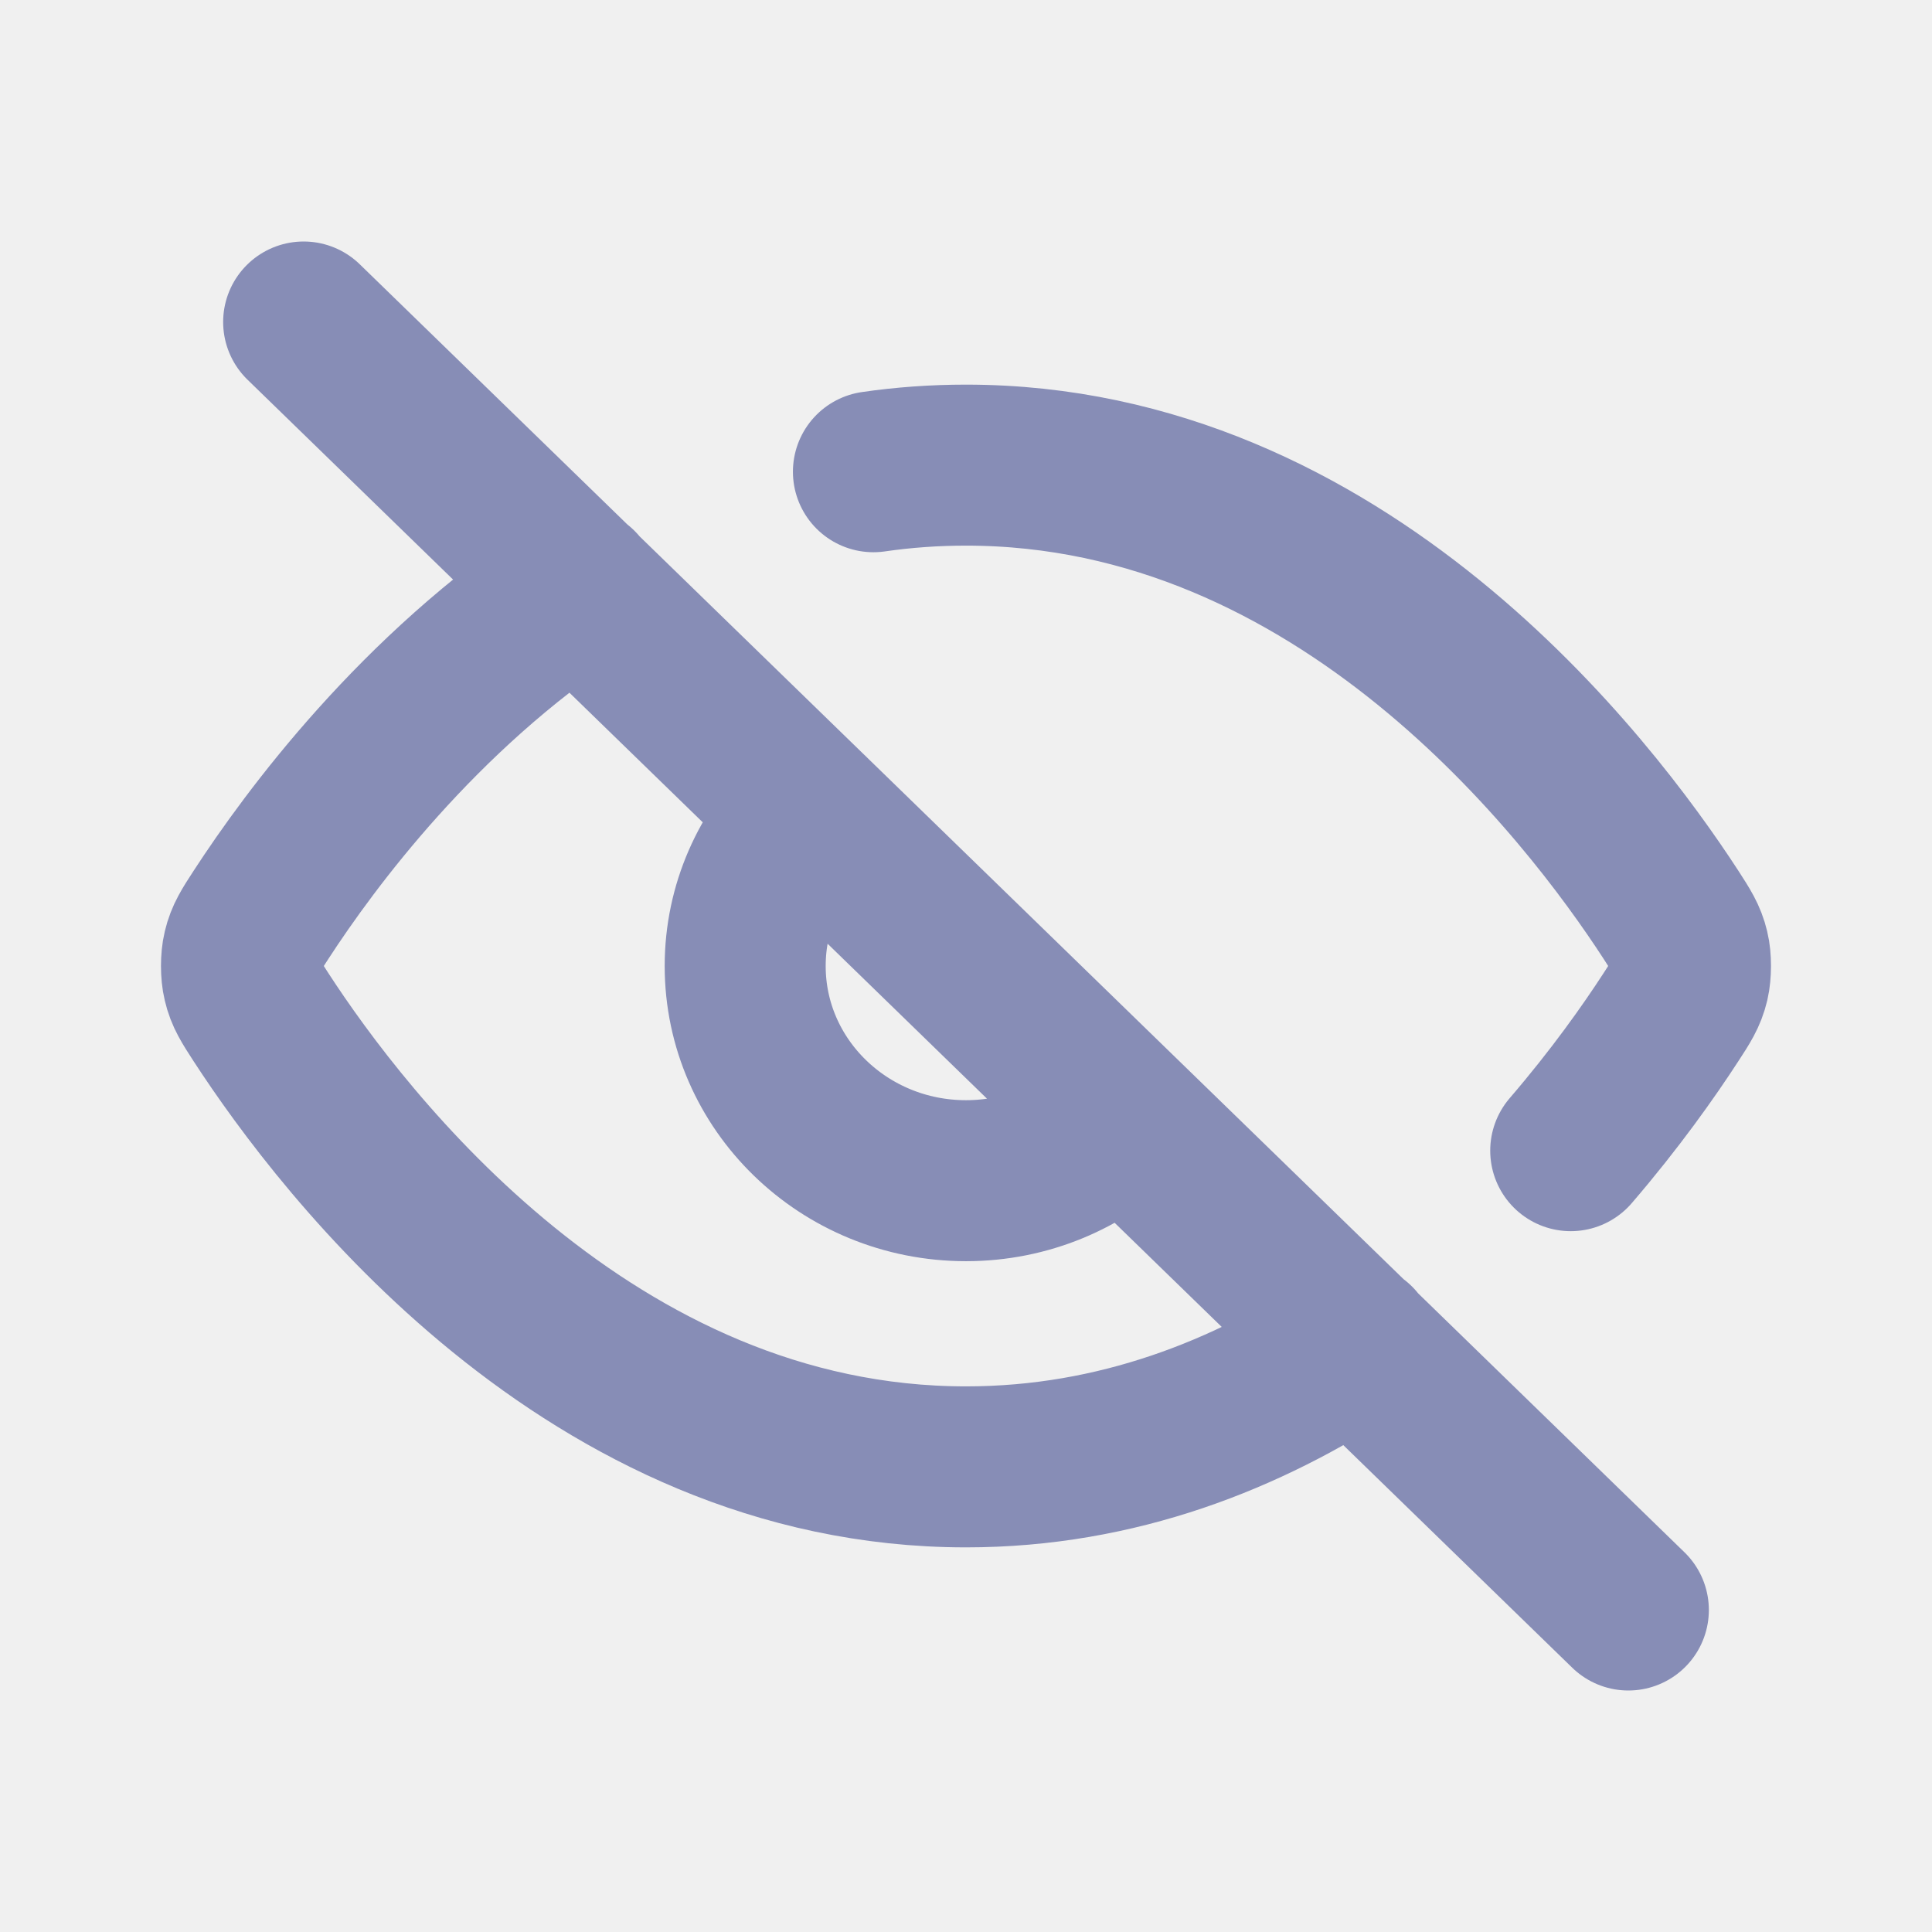
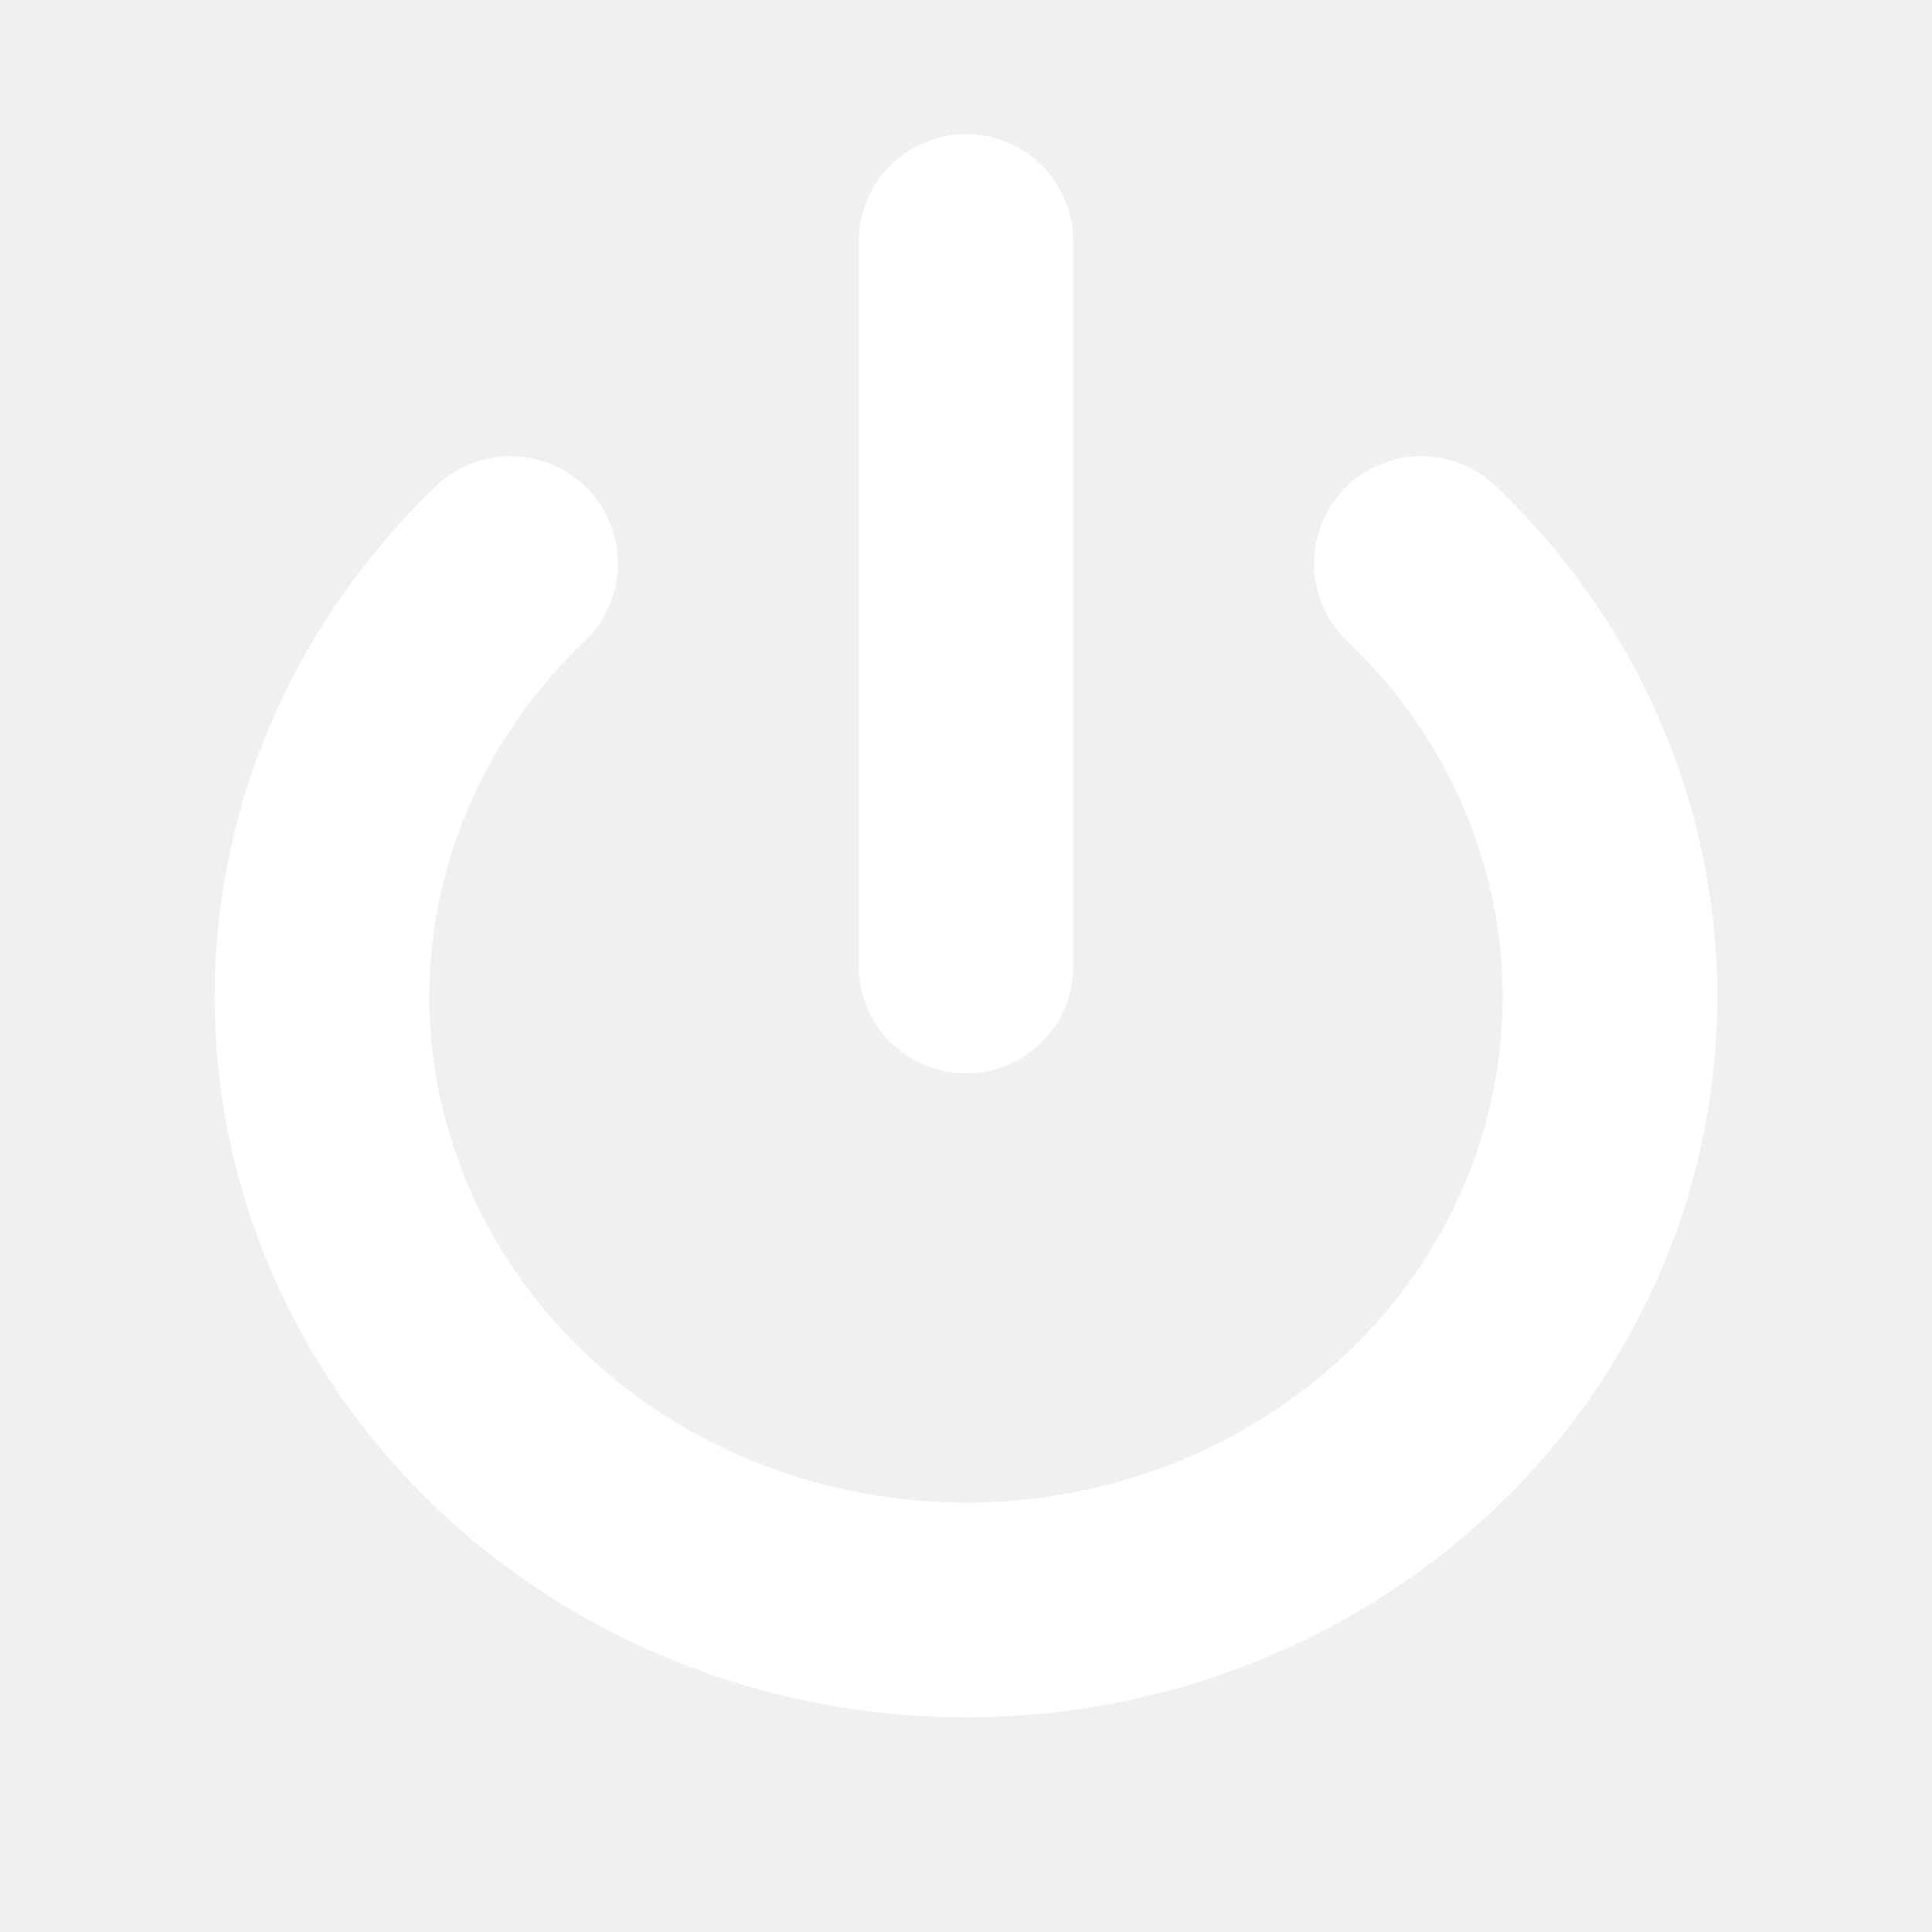
- <svg xmlns="http://www.w3.org/2000/svg" width="24" height="24" viewBox="0 0 24 24" fill="none">
-   <path d="M10.85 5.86C11.222 5.806 11.605 5.778 12 5.778C16.667 5.778 19.73 9.782 20.759 11.366C20.883 11.558 20.945 11.654 20.98 11.802C21.007 11.912 21.006 12.088 20.98 12.199C20.945 12.347 20.883 12.443 20.757 12.636C20.483 13.058 20.065 13.651 19.512 14.294M7.176 7.302C5.2 8.606 3.858 10.417 3.242 11.365C3.117 11.557 3.055 11.653 3.02 11.801C2.993 11.912 2.993 12.088 3.02 12.198C3.054 12.346 3.117 12.442 3.241 12.634C4.27 14.218 7.333 18.222 12 18.222C13.882 18.222 15.503 17.571 16.835 16.69M3.772 4L20.228 20M10.061 10.114C9.564 10.597 9.257 11.264 9.257 12C9.257 13.473 10.485 14.667 12 14.667C12.757 14.667 13.443 14.368 13.939 13.886" stroke="#878DB6" stroke-width="2" stroke-linecap="round" stroke-linejoin="round" />
+ <svg xmlns="http://www.w3.org/2000/svg" width="18" height="18" viewBox="0 0 18 18" fill="none">
+   <path d="M13.243 5.25C14.082 6.049 14.653 7.067 14.885 8.175C15.116 9.282 14.997 10.431 14.543 11.474C14.089 12.518 13.32 13.41 12.333 14.037C11.347 14.665 10.187 15 9 15C7.813 15 6.653 14.665 5.667 14.037C4.68 13.41 3.911 12.518 3.457 11.474C3.003 10.431 2.884 9.282 3.115 8.175C3.346 7.067 3.918 6.049 4.757 5.25M9 2.25V9" stroke="white" stroke-width="2" stroke-linecap="round" stroke-linejoin="round" />
</svg>
